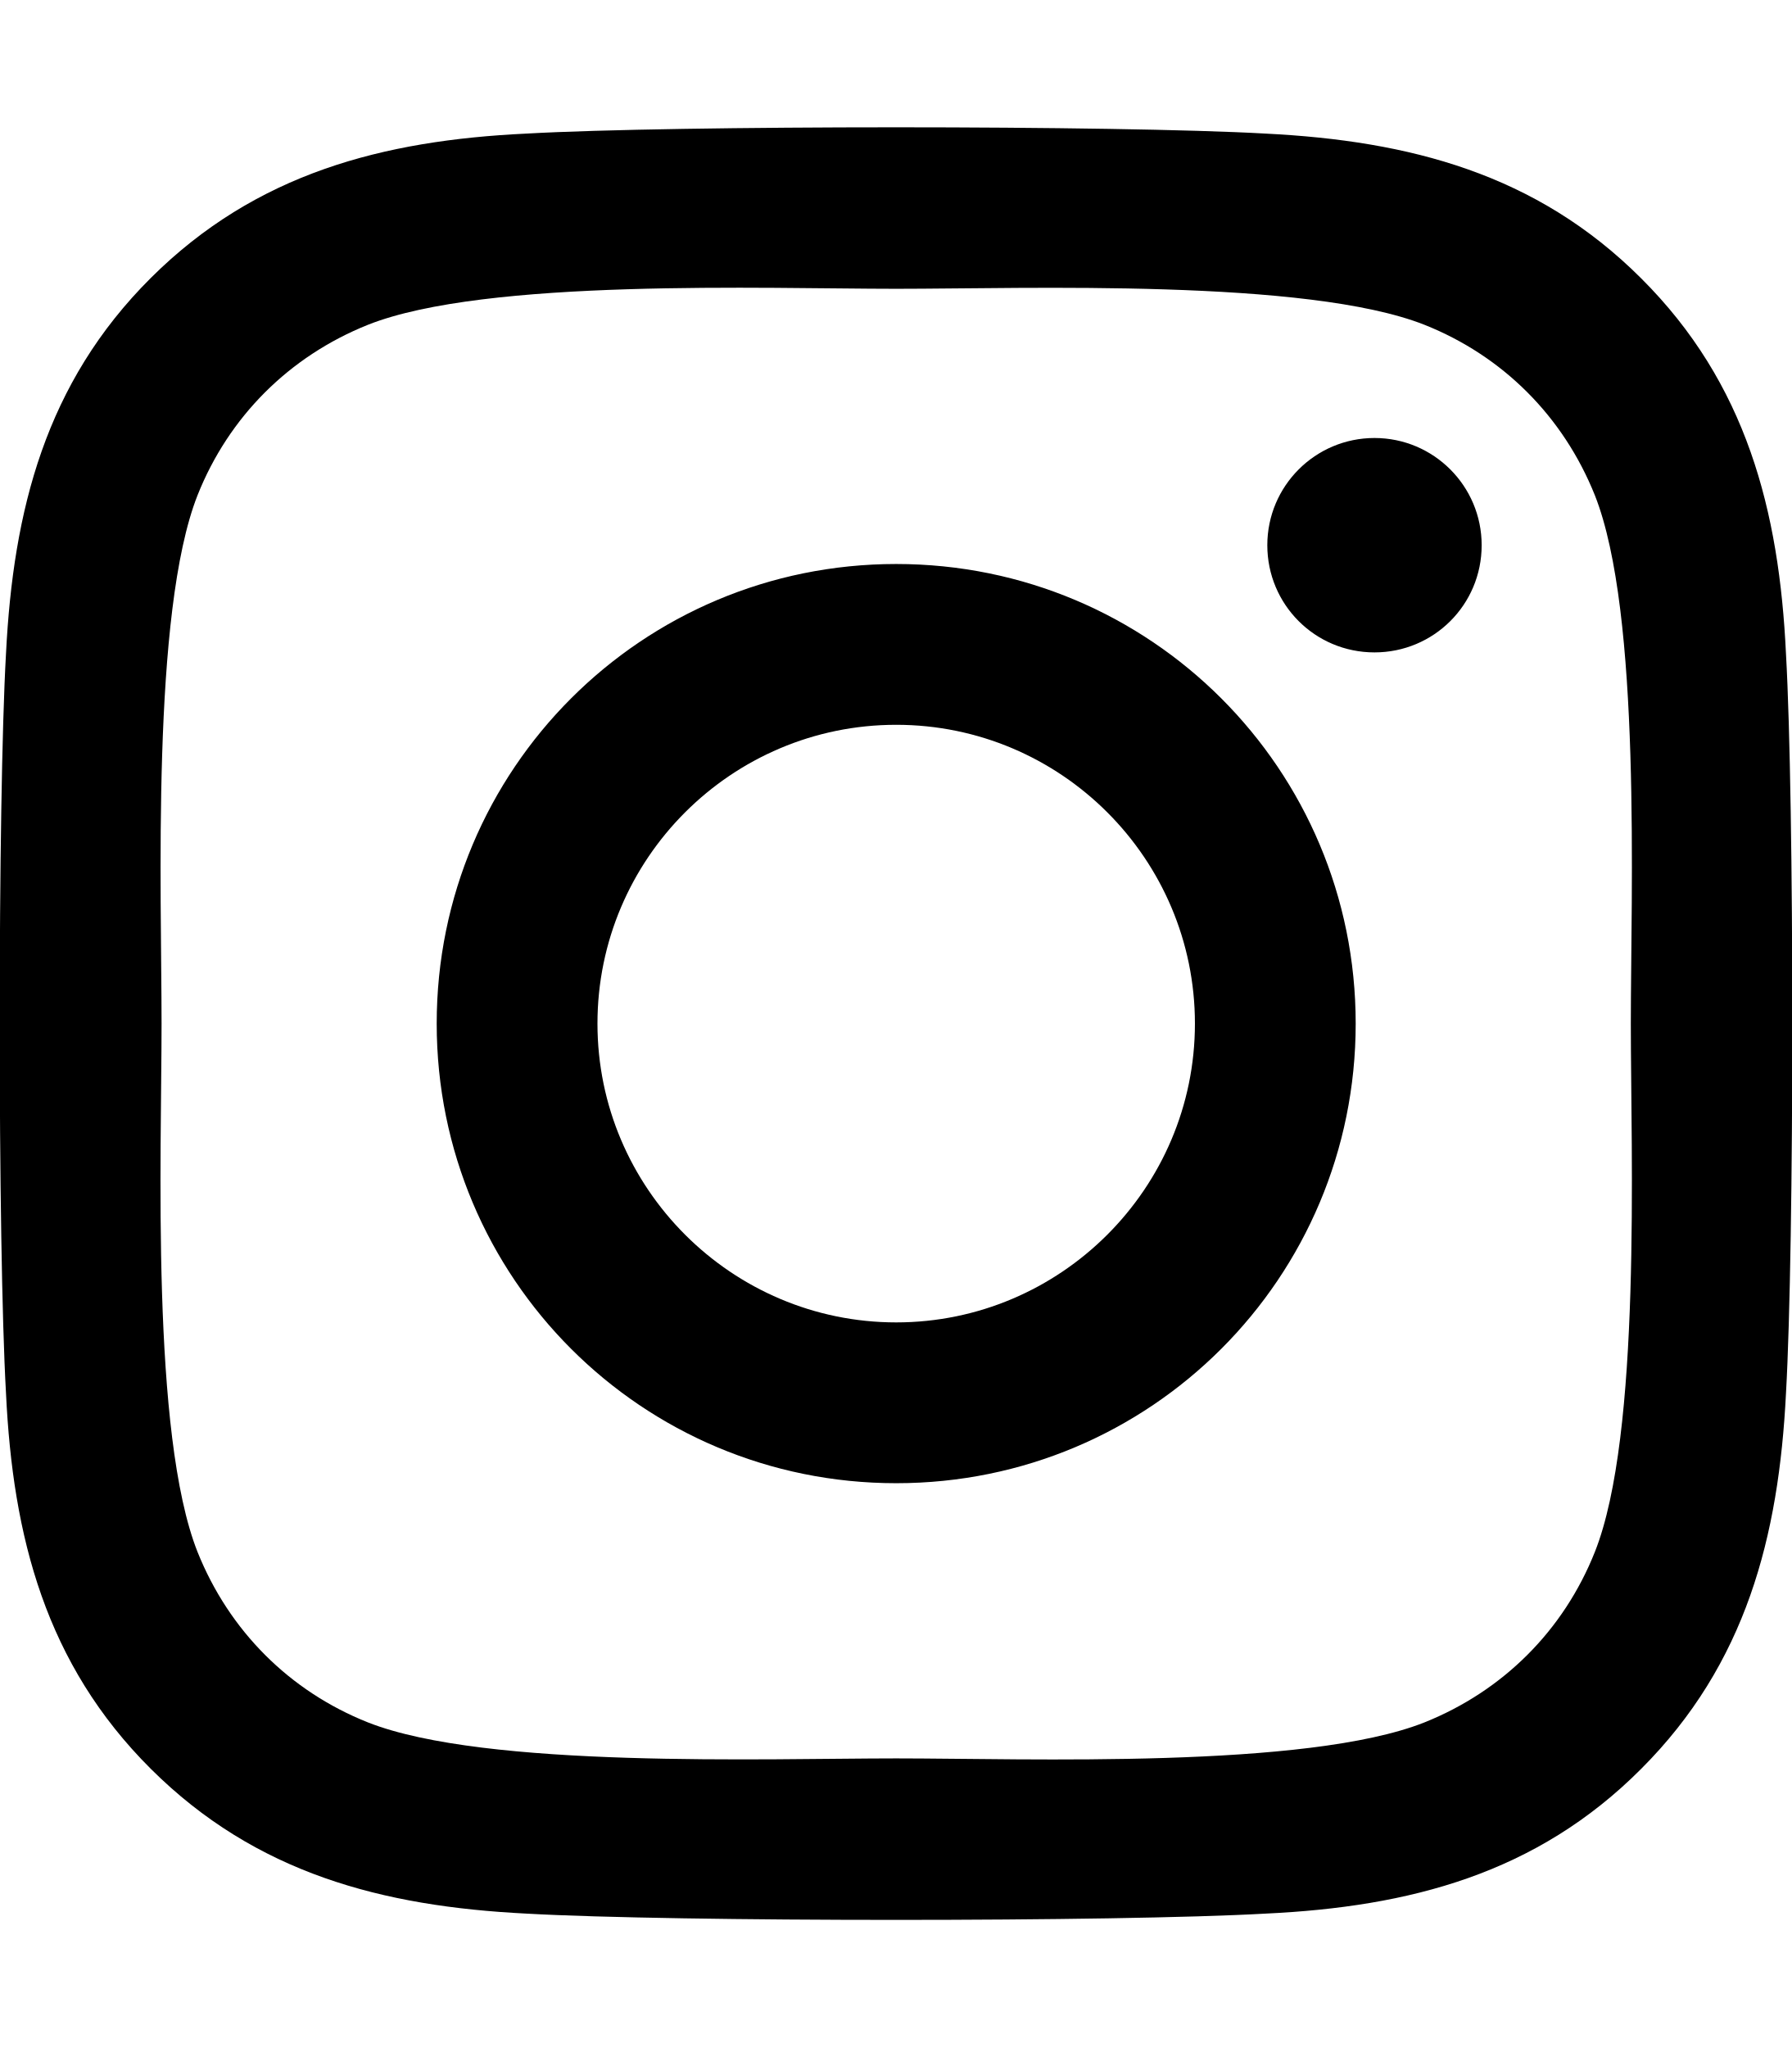
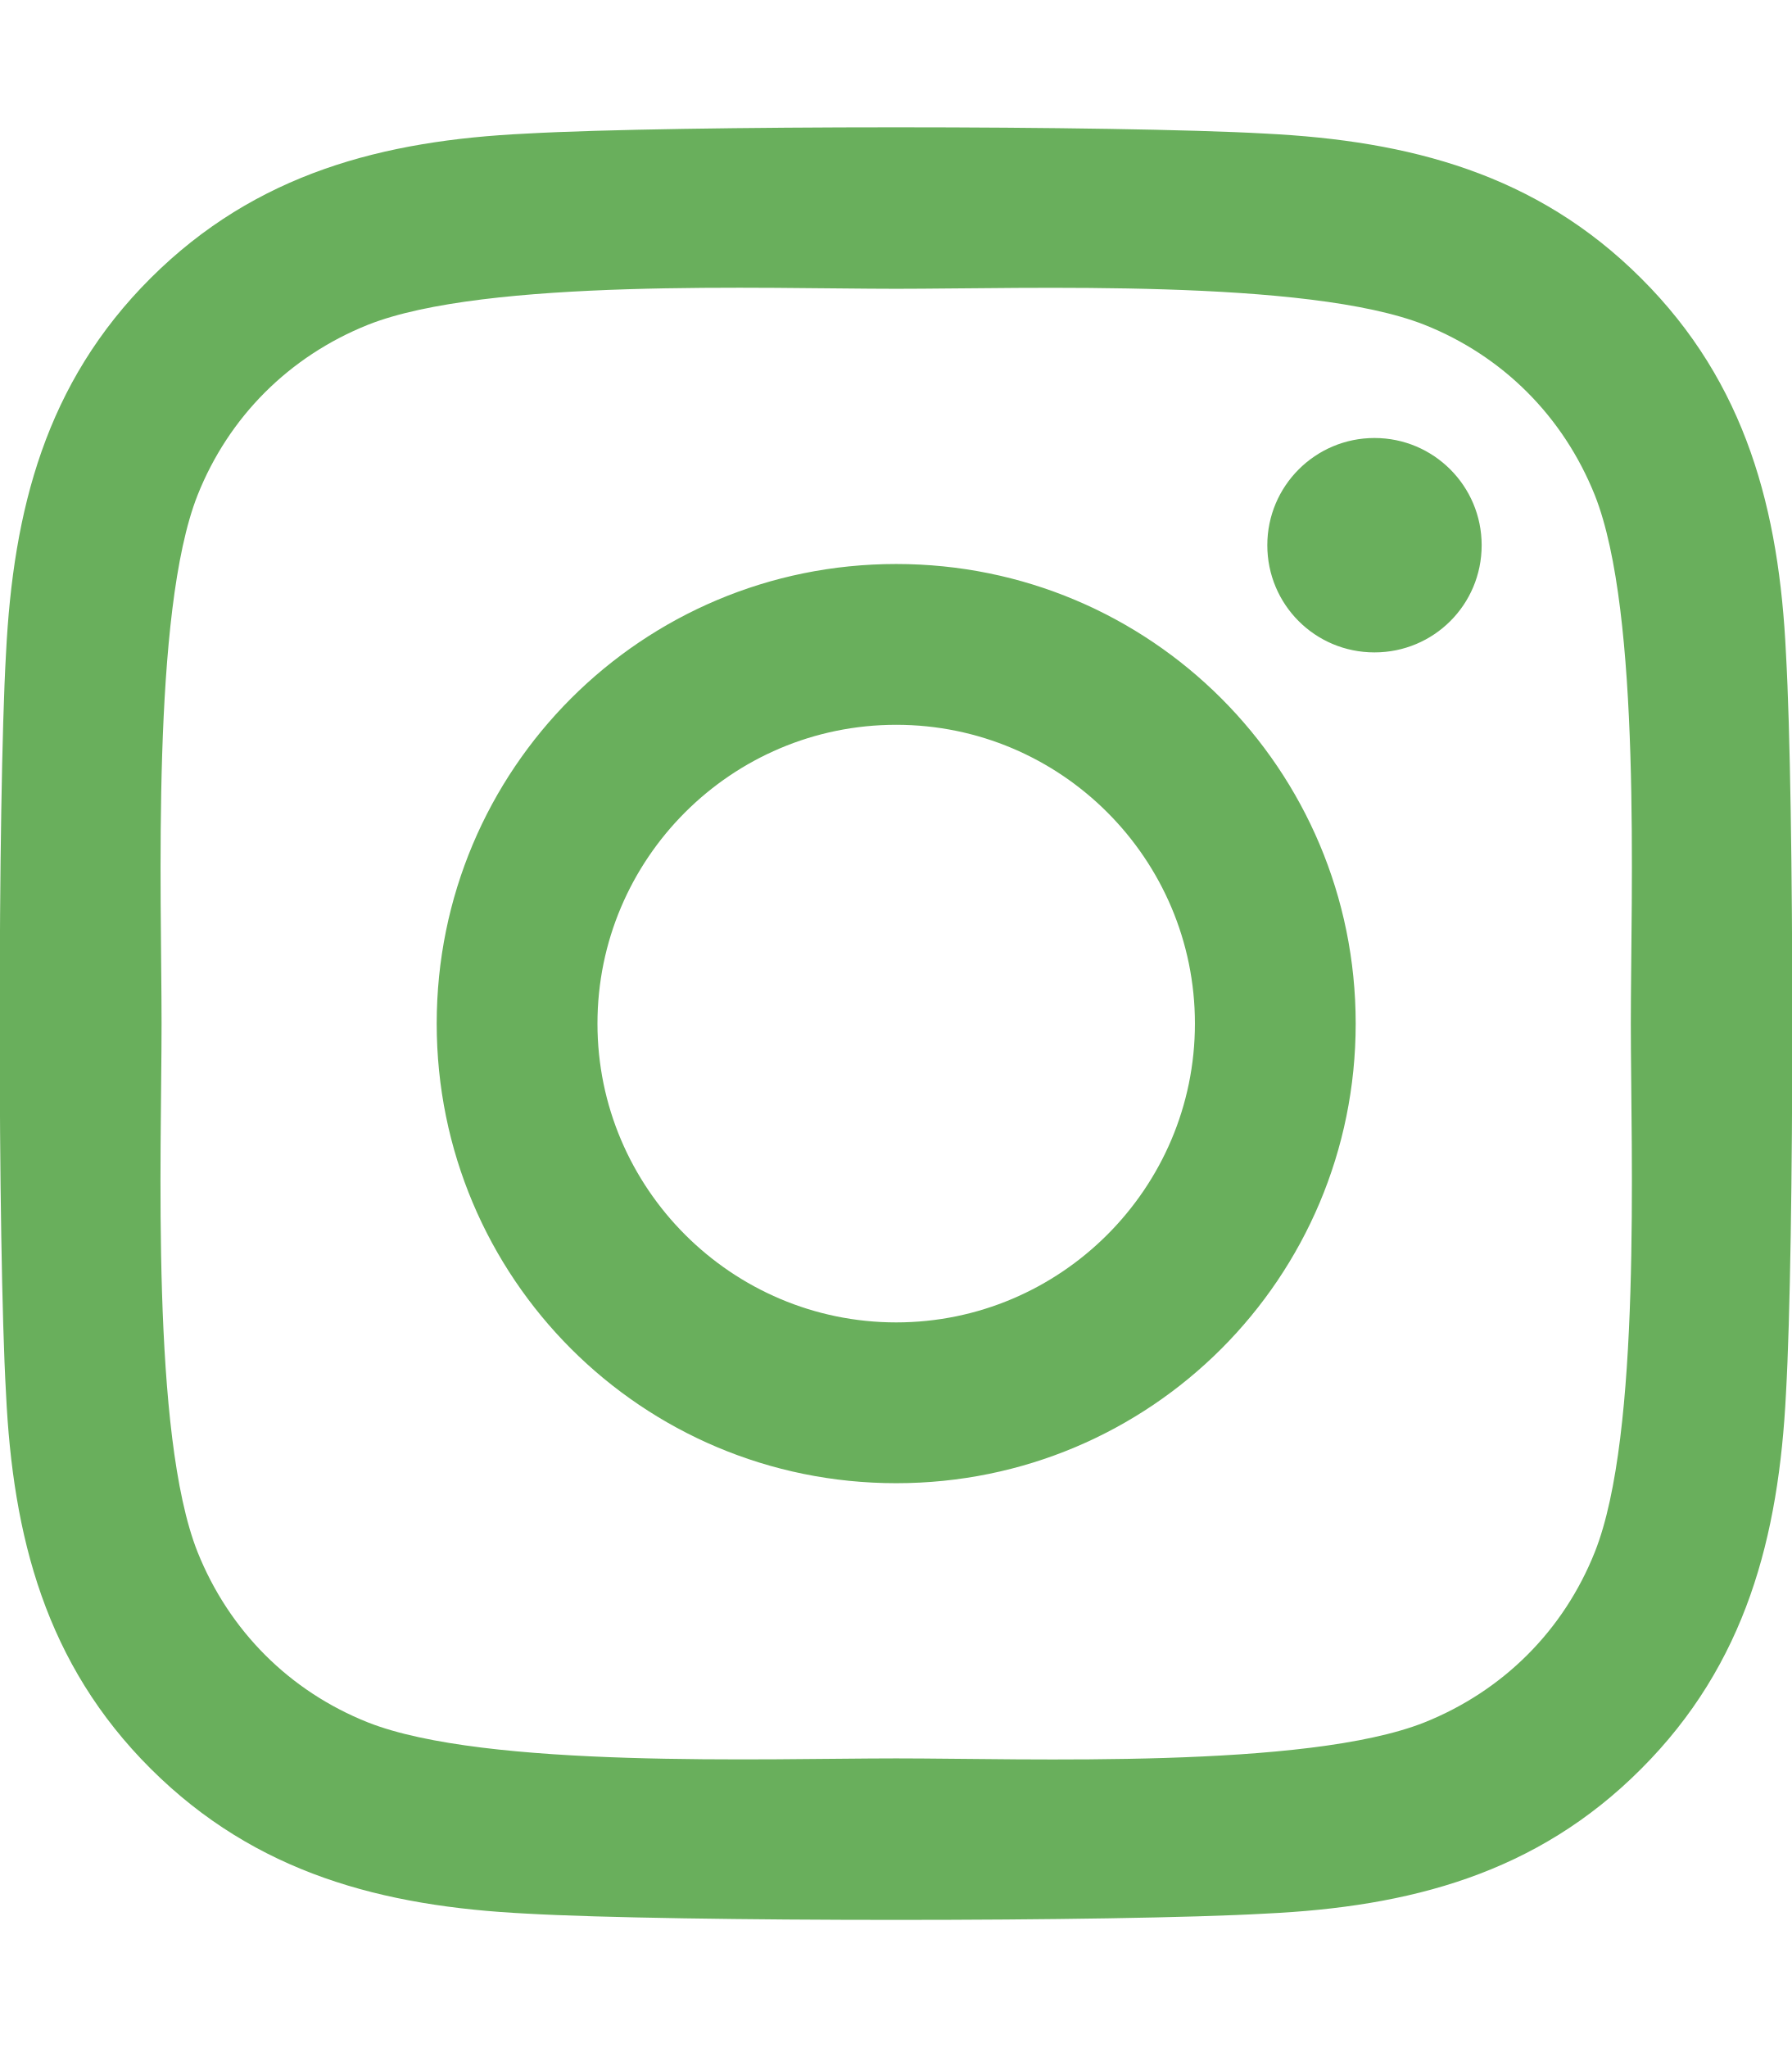
<svg xmlns="http://www.w3.org/2000/svg" aria-hidden="true" focusable="false" data-prefix="fab" data-icon="instagram" class="svg-inline--fa fa-instagram fa-w-14" role="img" viewBox="0 0 448 512">
-   <path fill="currentColor" d="M224.1 141c-63.6 0-114.9 51.3-114.9 114.9s51.3 114.9 114.9 114.9S339 319.5 339 255.9 287.7 141 224.1 141zm0 189.6c-41.1 0-74.7-33.5-74.7-74.7s33.5-74.7 74.7-74.7 74.7 33.5 74.7 74.7-33.6 74.7-74.7 74.7zm146.4-194.3c0 14.9-12 26.8-26.8 26.8-14.9 0-26.8-12-26.8-26.8s12-26.8 26.8-26.8 26.8 12 26.8 26.8zm76.1 27.2c-1.7-35.9-9.9-67.7-36.2-93.9-26.2-26.2-58-34.4-93.9-36.2-37-2.1-147.9-2.1-184.9 0-35.8 1.7-67.6 9.9-93.9 36.1s-34.4 58-36.2 93.9c-2.1 37-2.1 147.9 0 184.9 1.7 35.9 9.9 67.7 36.2 93.9s58 34.4 93.9 36.2c37 2.1 147.9 2.1 184.9 0 35.9-1.7 67.7-9.9 93.9-36.2 26.2-26.2 34.4-58 36.2-93.9 2.1-37 2.1-147.8 0-184.8zM398.8 388c-7.8 19.6-22.9 34.7-42.6 42.6-29.5 11.7-99.5 9-132.1 9s-102.7 2.6-132.1-9c-19.6-7.8-34.7-22.9-42.6-42.6-11.7-29.5-9-99.5-9-132.1s-2.6-102.7 9-132.1c7.8-19.6 22.9-34.7 42.6-42.6 29.5-11.7 99.5-9 132.1-9s102.7-2.6 132.1 9c19.6 7.8 34.7 22.9 42.6 42.6 11.7 29.5 9 99.5 9 132.1s2.7 102.7-9 132.1z" />
+   <path fill="#69af5c" d="M224.1 141c-63.6 0-114.9 51.3-114.9 114.9s51.3 114.9 114.9 114.9S339 319.5 339 255.9 287.7 141 224.1 141zm0 189.6c-41.1 0-74.7-33.5-74.7-74.7s33.5-74.7 74.7-74.7 74.7 33.5 74.7 74.7-33.6 74.7-74.7 74.7zm146.4-194.3c0 14.9-12 26.8-26.8 26.8-14.9 0-26.8-12-26.8-26.8s12-26.8 26.8-26.8 26.8 12 26.8 26.8zm76.1 27.2c-1.7-35.9-9.9-67.7-36.2-93.9-26.2-26.2-58-34.4-93.9-36.2-37-2.1-147.9-2.1-184.9 0-35.8 1.7-67.6 9.9-93.9 36.1s-34.4 58-36.2 93.9c-2.1 37-2.1 147.9 0 184.9 1.7 35.9 9.9 67.7 36.2 93.9s58 34.4 93.9 36.2c37 2.1 147.9 2.1 184.9 0 35.9-1.7 67.7-9.9 93.9-36.2 26.2-26.2 34.4-58 36.2-93.9 2.1-37 2.1-147.8 0-184.8zM398.8 388c-7.8 19.6-22.9 34.7-42.6 42.6-29.5 11.7-99.5 9-132.1 9s-102.7 2.6-132.1-9c-19.6-7.8-34.7-22.9-42.6-42.6-11.7-29.5-9-99.5-9-132.1s-2.6-102.7 9-132.1c7.8-19.6 22.9-34.7 42.6-42.6 29.5-11.7 99.5-9 132.1-9s102.7-2.6 132.1 9c19.6 7.8 34.7 22.9 42.6 42.6 11.7 29.5 9 99.5 9 132.1s2.7 102.7-9 132.1z" />
</svg>
